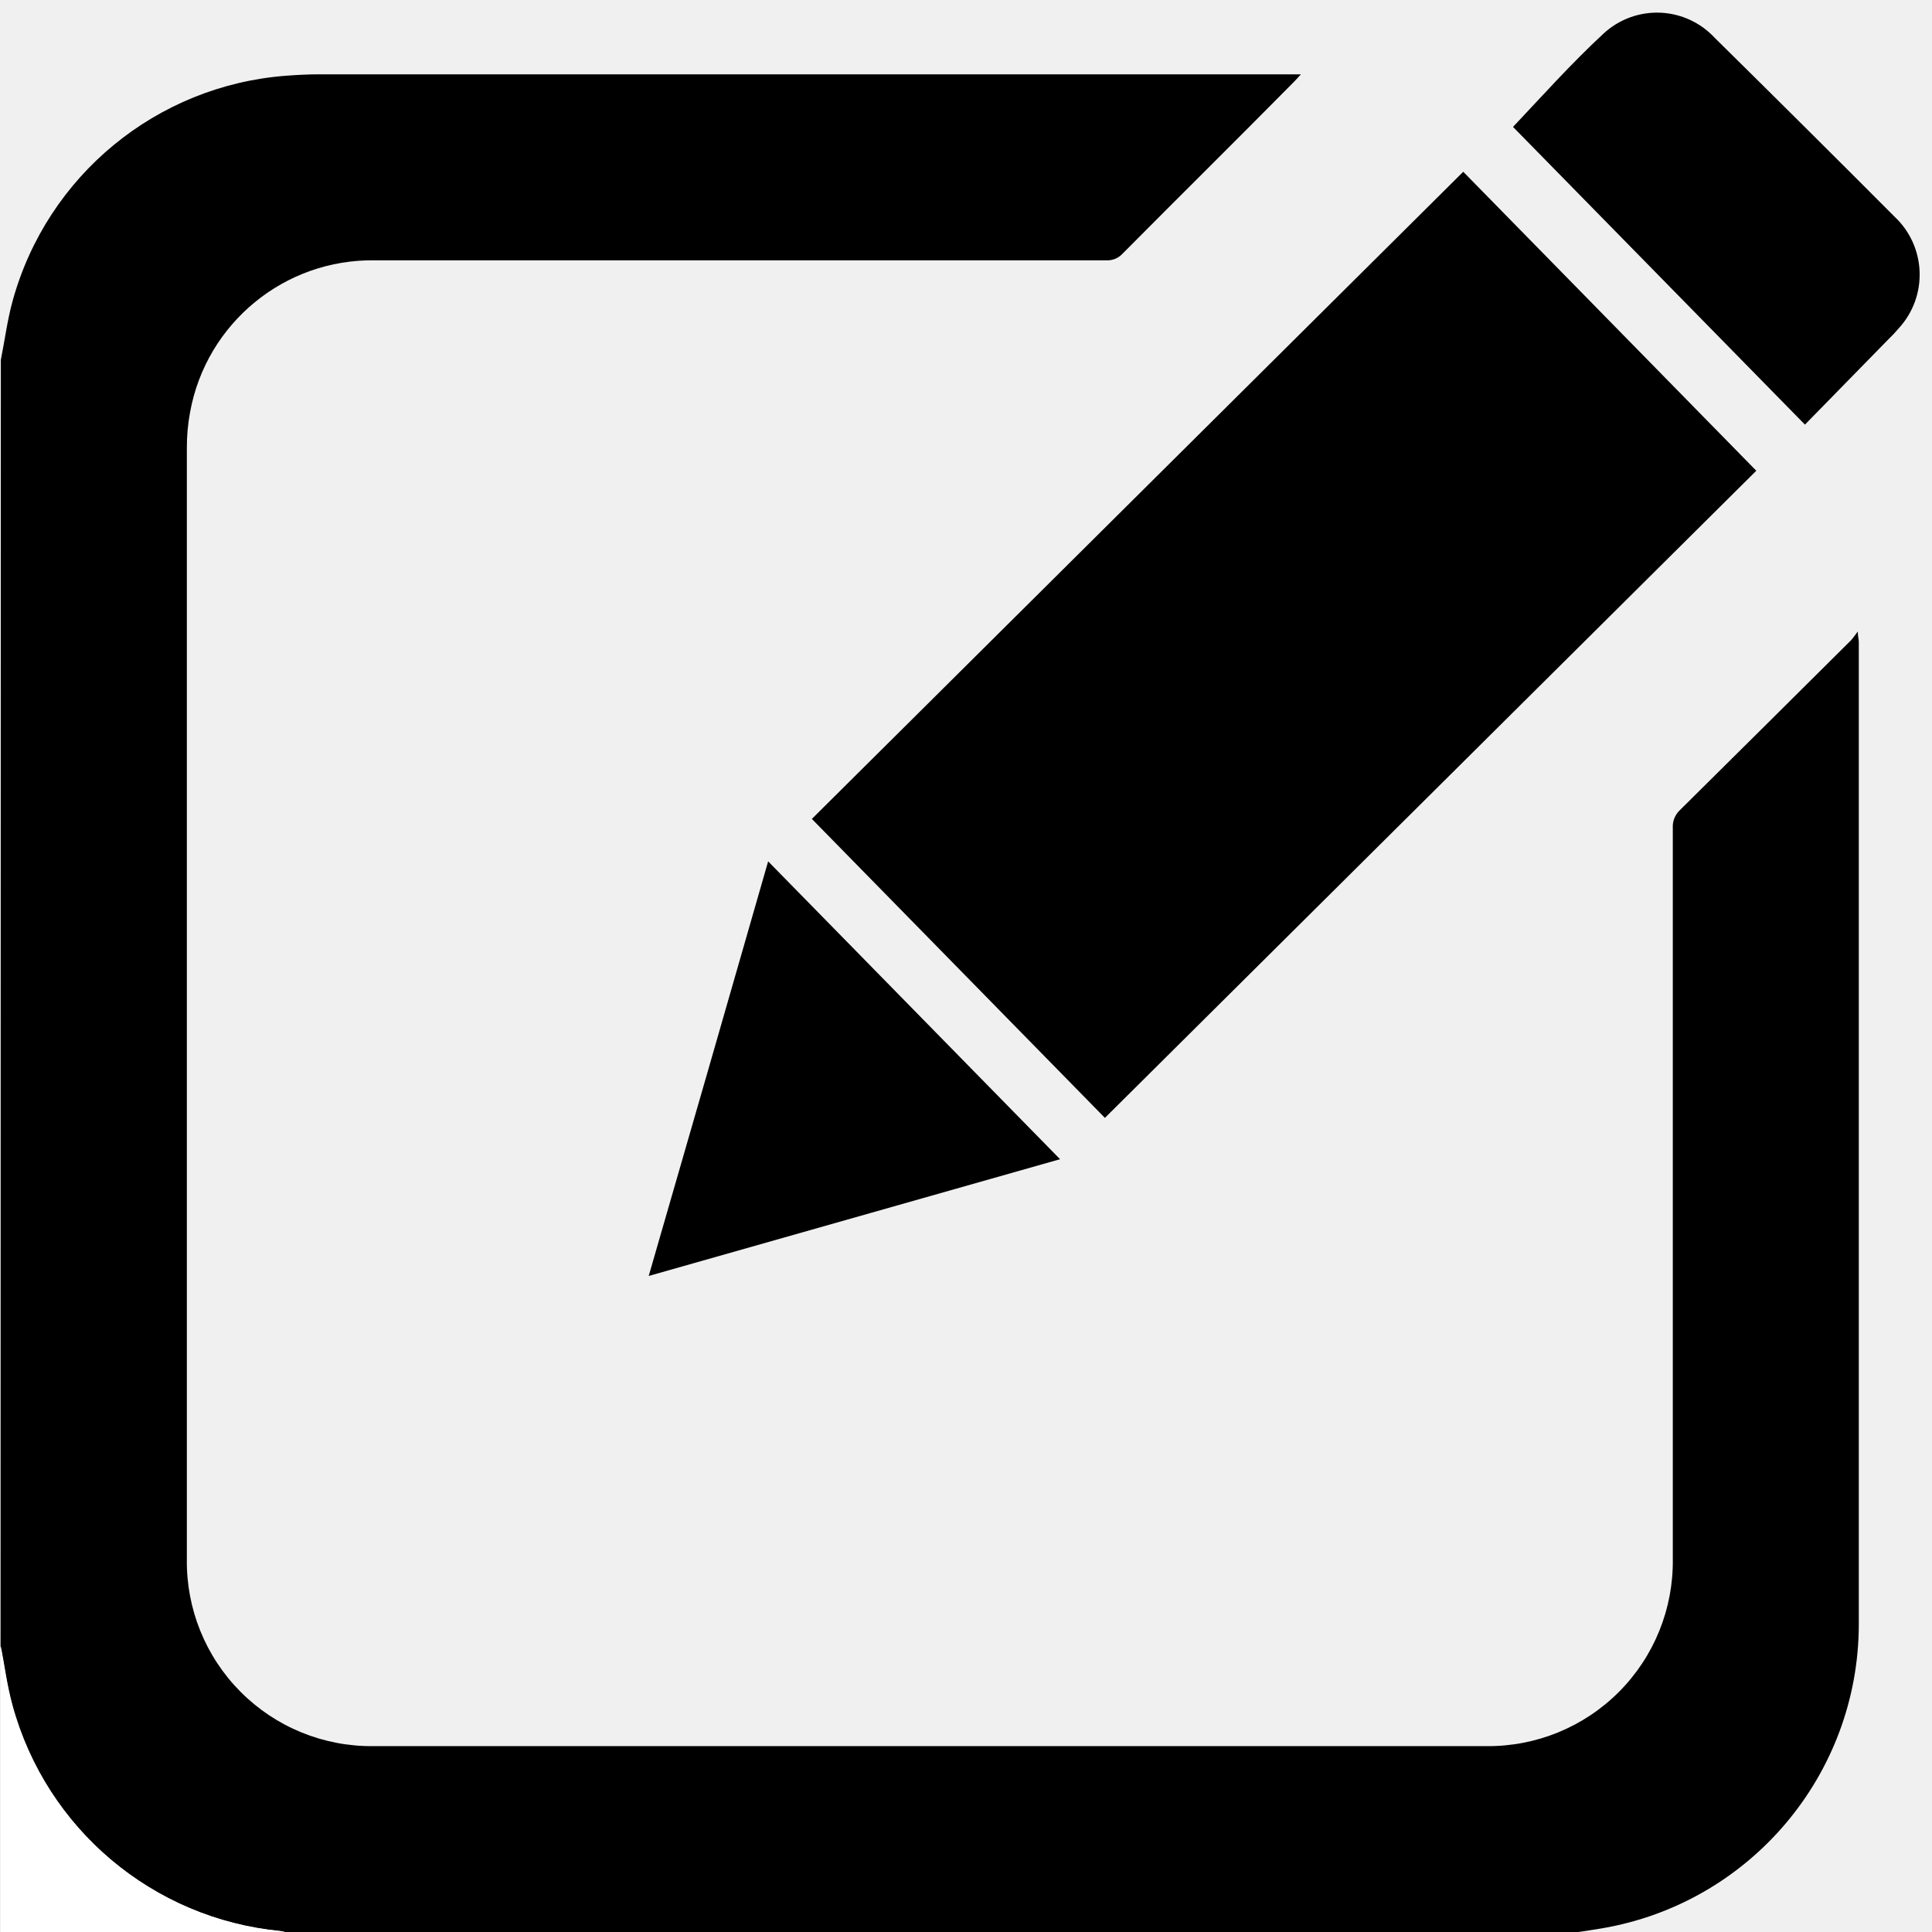
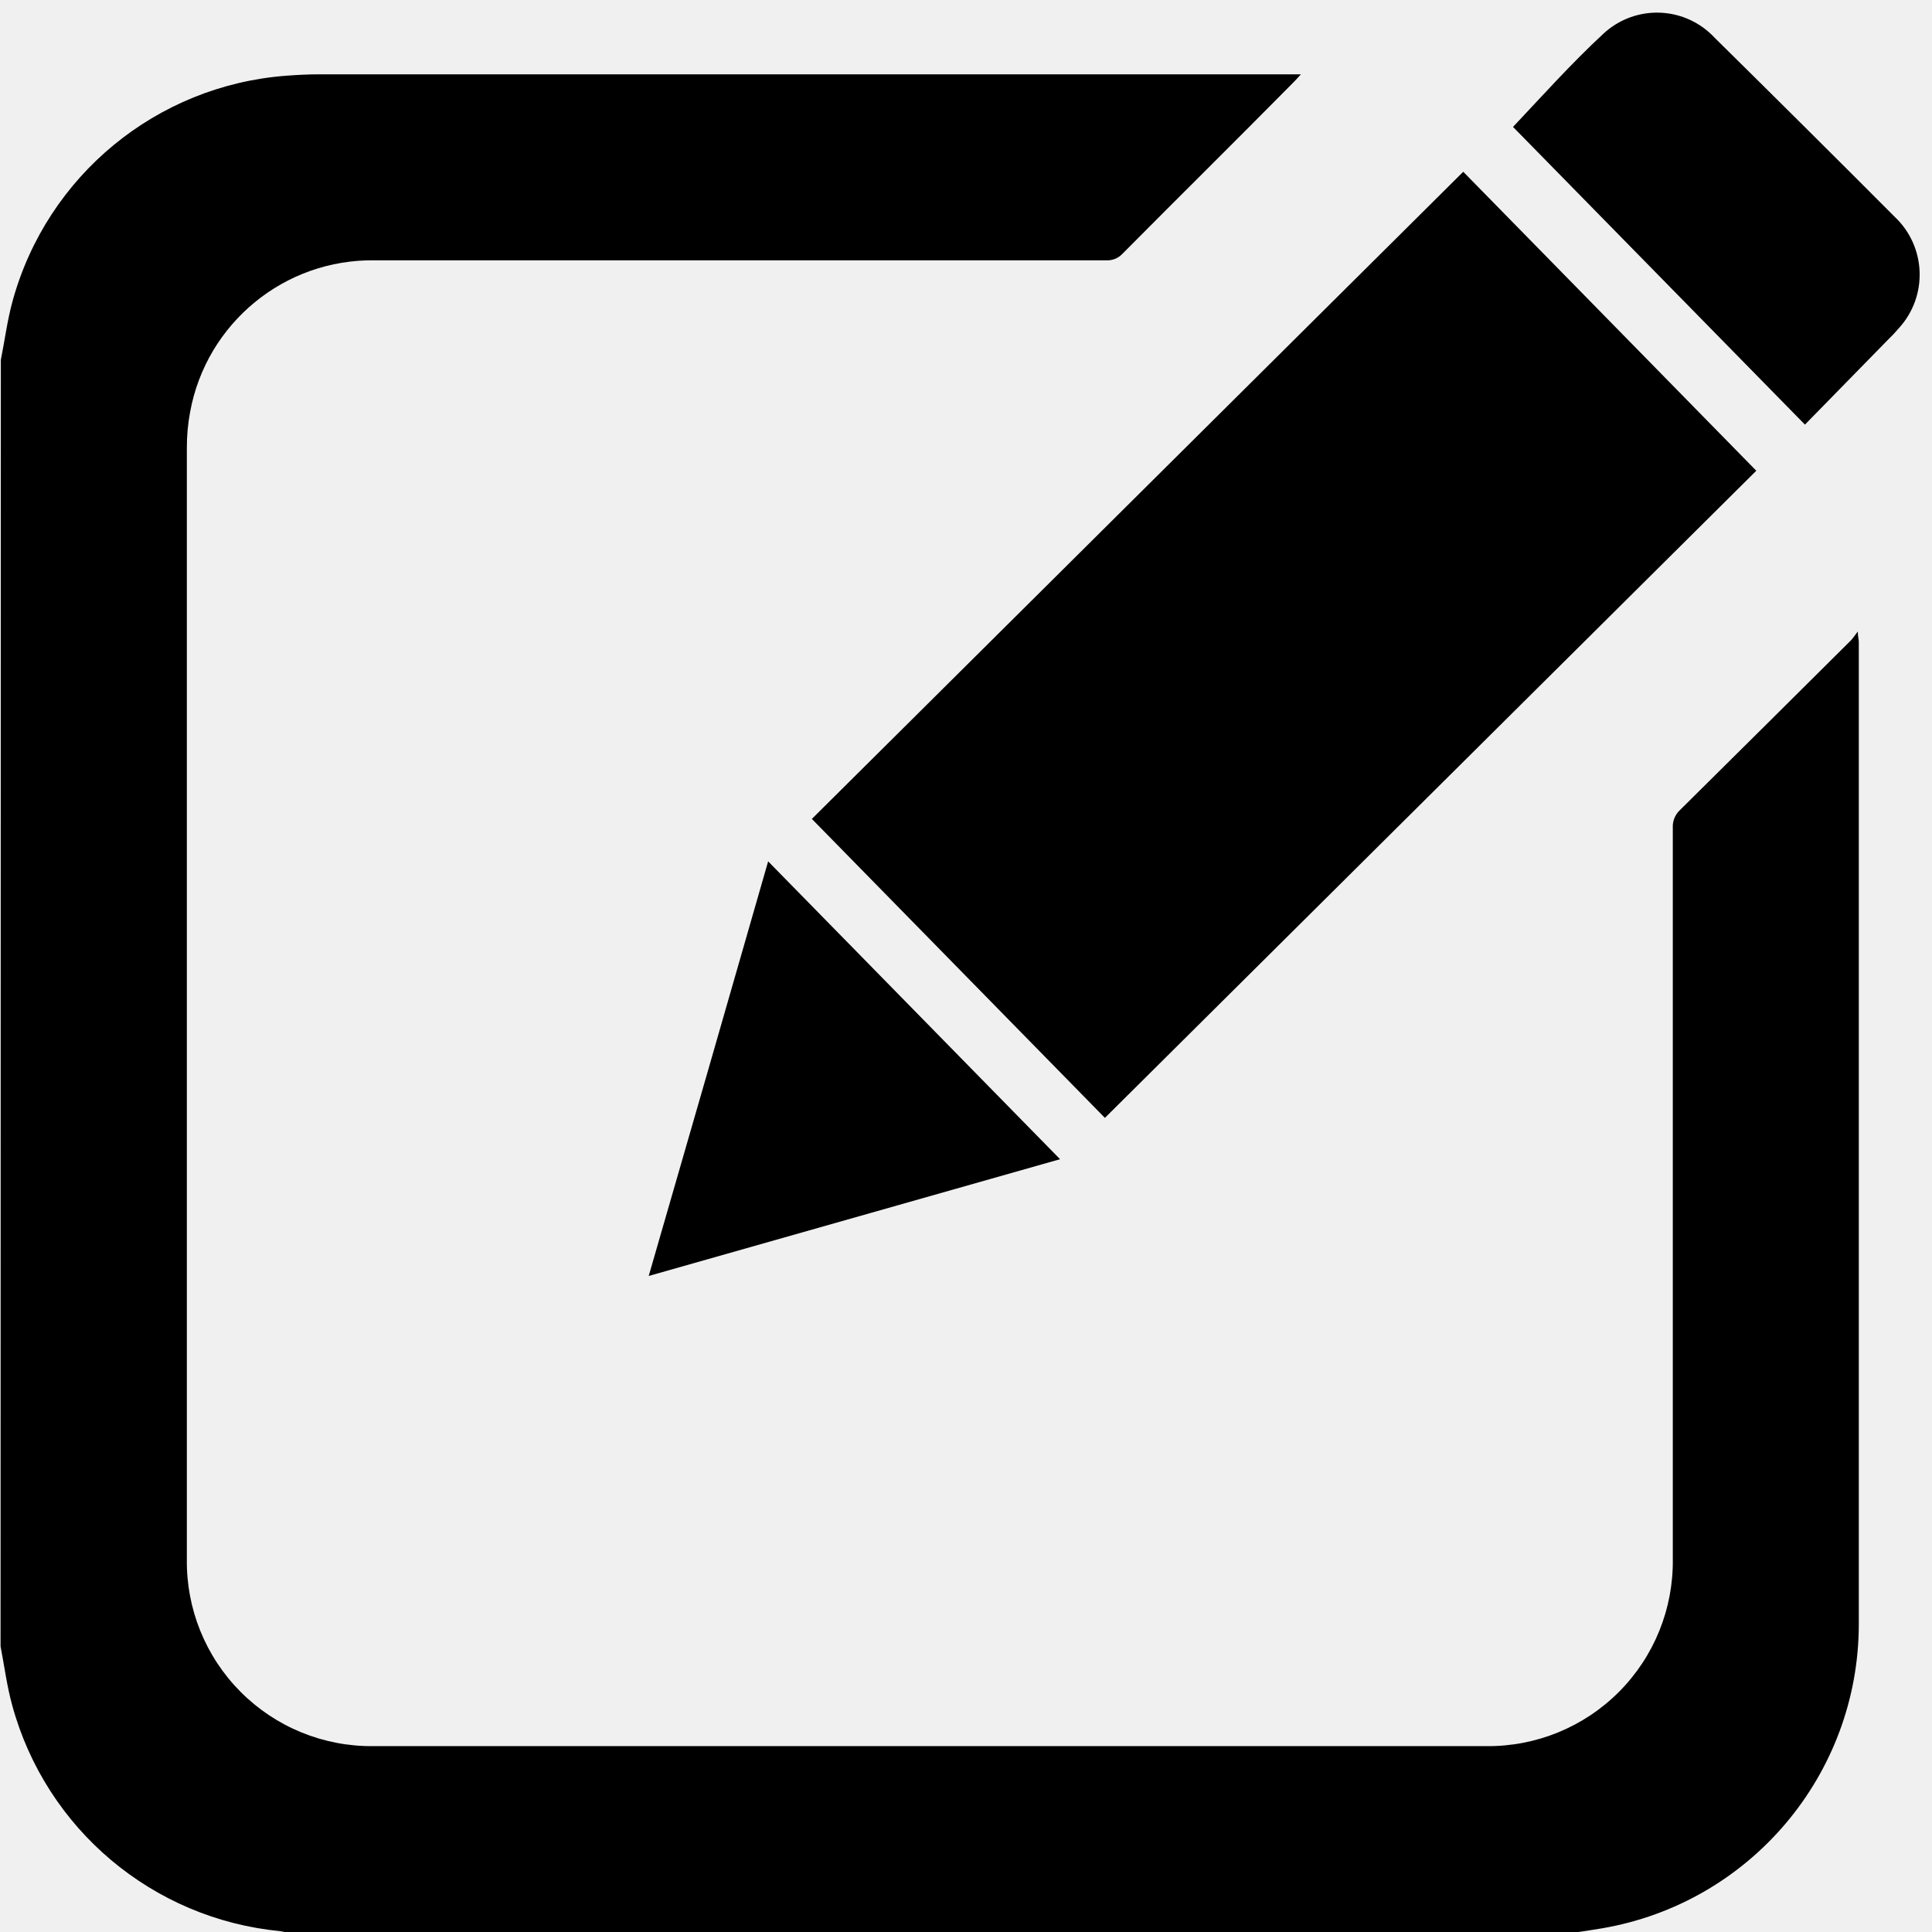
<svg xmlns="http://www.w3.org/2000/svg" id="Laag_1" data-name="Laag 1" viewBox="0 0 137 137">
-   <defs>
-     <style>.cls-1{fill:#fff;}</style>
-   </defs>
  <path d="M.06,25.52c.28-1.4.46-2.83.84-4.2A21.82,21.82,0,0,1,20.29,5.37c.79-.06,1.57-.1,2.36-.1h69.6c-.25.27-.39.44-.55.59-4,4.05-8.08,8.08-12.11,12.14a1.47,1.47,0,0,1-1.15.46H26.59A13.12,13.12,0,0,0,13.48,29.22a13.59,13.59,0,0,0-.23,2.55q0,39.39,0,78.77a13.08,13.08,0,0,0,13.22,13.28q39.47,0,78.92,0a13.09,13.09,0,0,0,13.23-13.28q0-25.92,0-51.84a1.6,1.6,0,0,1,.52-1.27q6.06-6,12.09-12c.15-.15.26-.33.51-.65,0,.39.07.55.07.72q0,34.85,0,69.69a21.9,21.9,0,0,1-18.21,21.55c-.68.12-1.36.21-2,.31H20.33a2.37,2.37,0,0,0-.46-.11,21.87,21.87,0,0,1-19-16c-.38-1.37-.56-2.8-.83-4.2Z" />
-   <path class="cls-1" d="M.06,116.73c.27,1.4.45,2.83.83,4.2a21.87,21.87,0,0,0,19,16,2.37,2.37,0,0,1,.46.11H.06Z" />
  <path d="M78.35,79.27,57.57,58.07l46.19-45.89,20.78,21.2Z" />
  <path d="M107.29,9c2-2.12,4.12-4.49,6.42-6.62a5.58,5.58,0,0,1,7.89.31Q128,9,134.35,15.37a5.63,5.63,0,0,1,.32,7.88,11,11,0,0,1-.81.86l-5.87,6Z" />
  <path d="M54.47,61.08,75.17,82.2,46,90.48C48.84,80.68,51.62,71,54.47,61.08Z" />
</svg>
